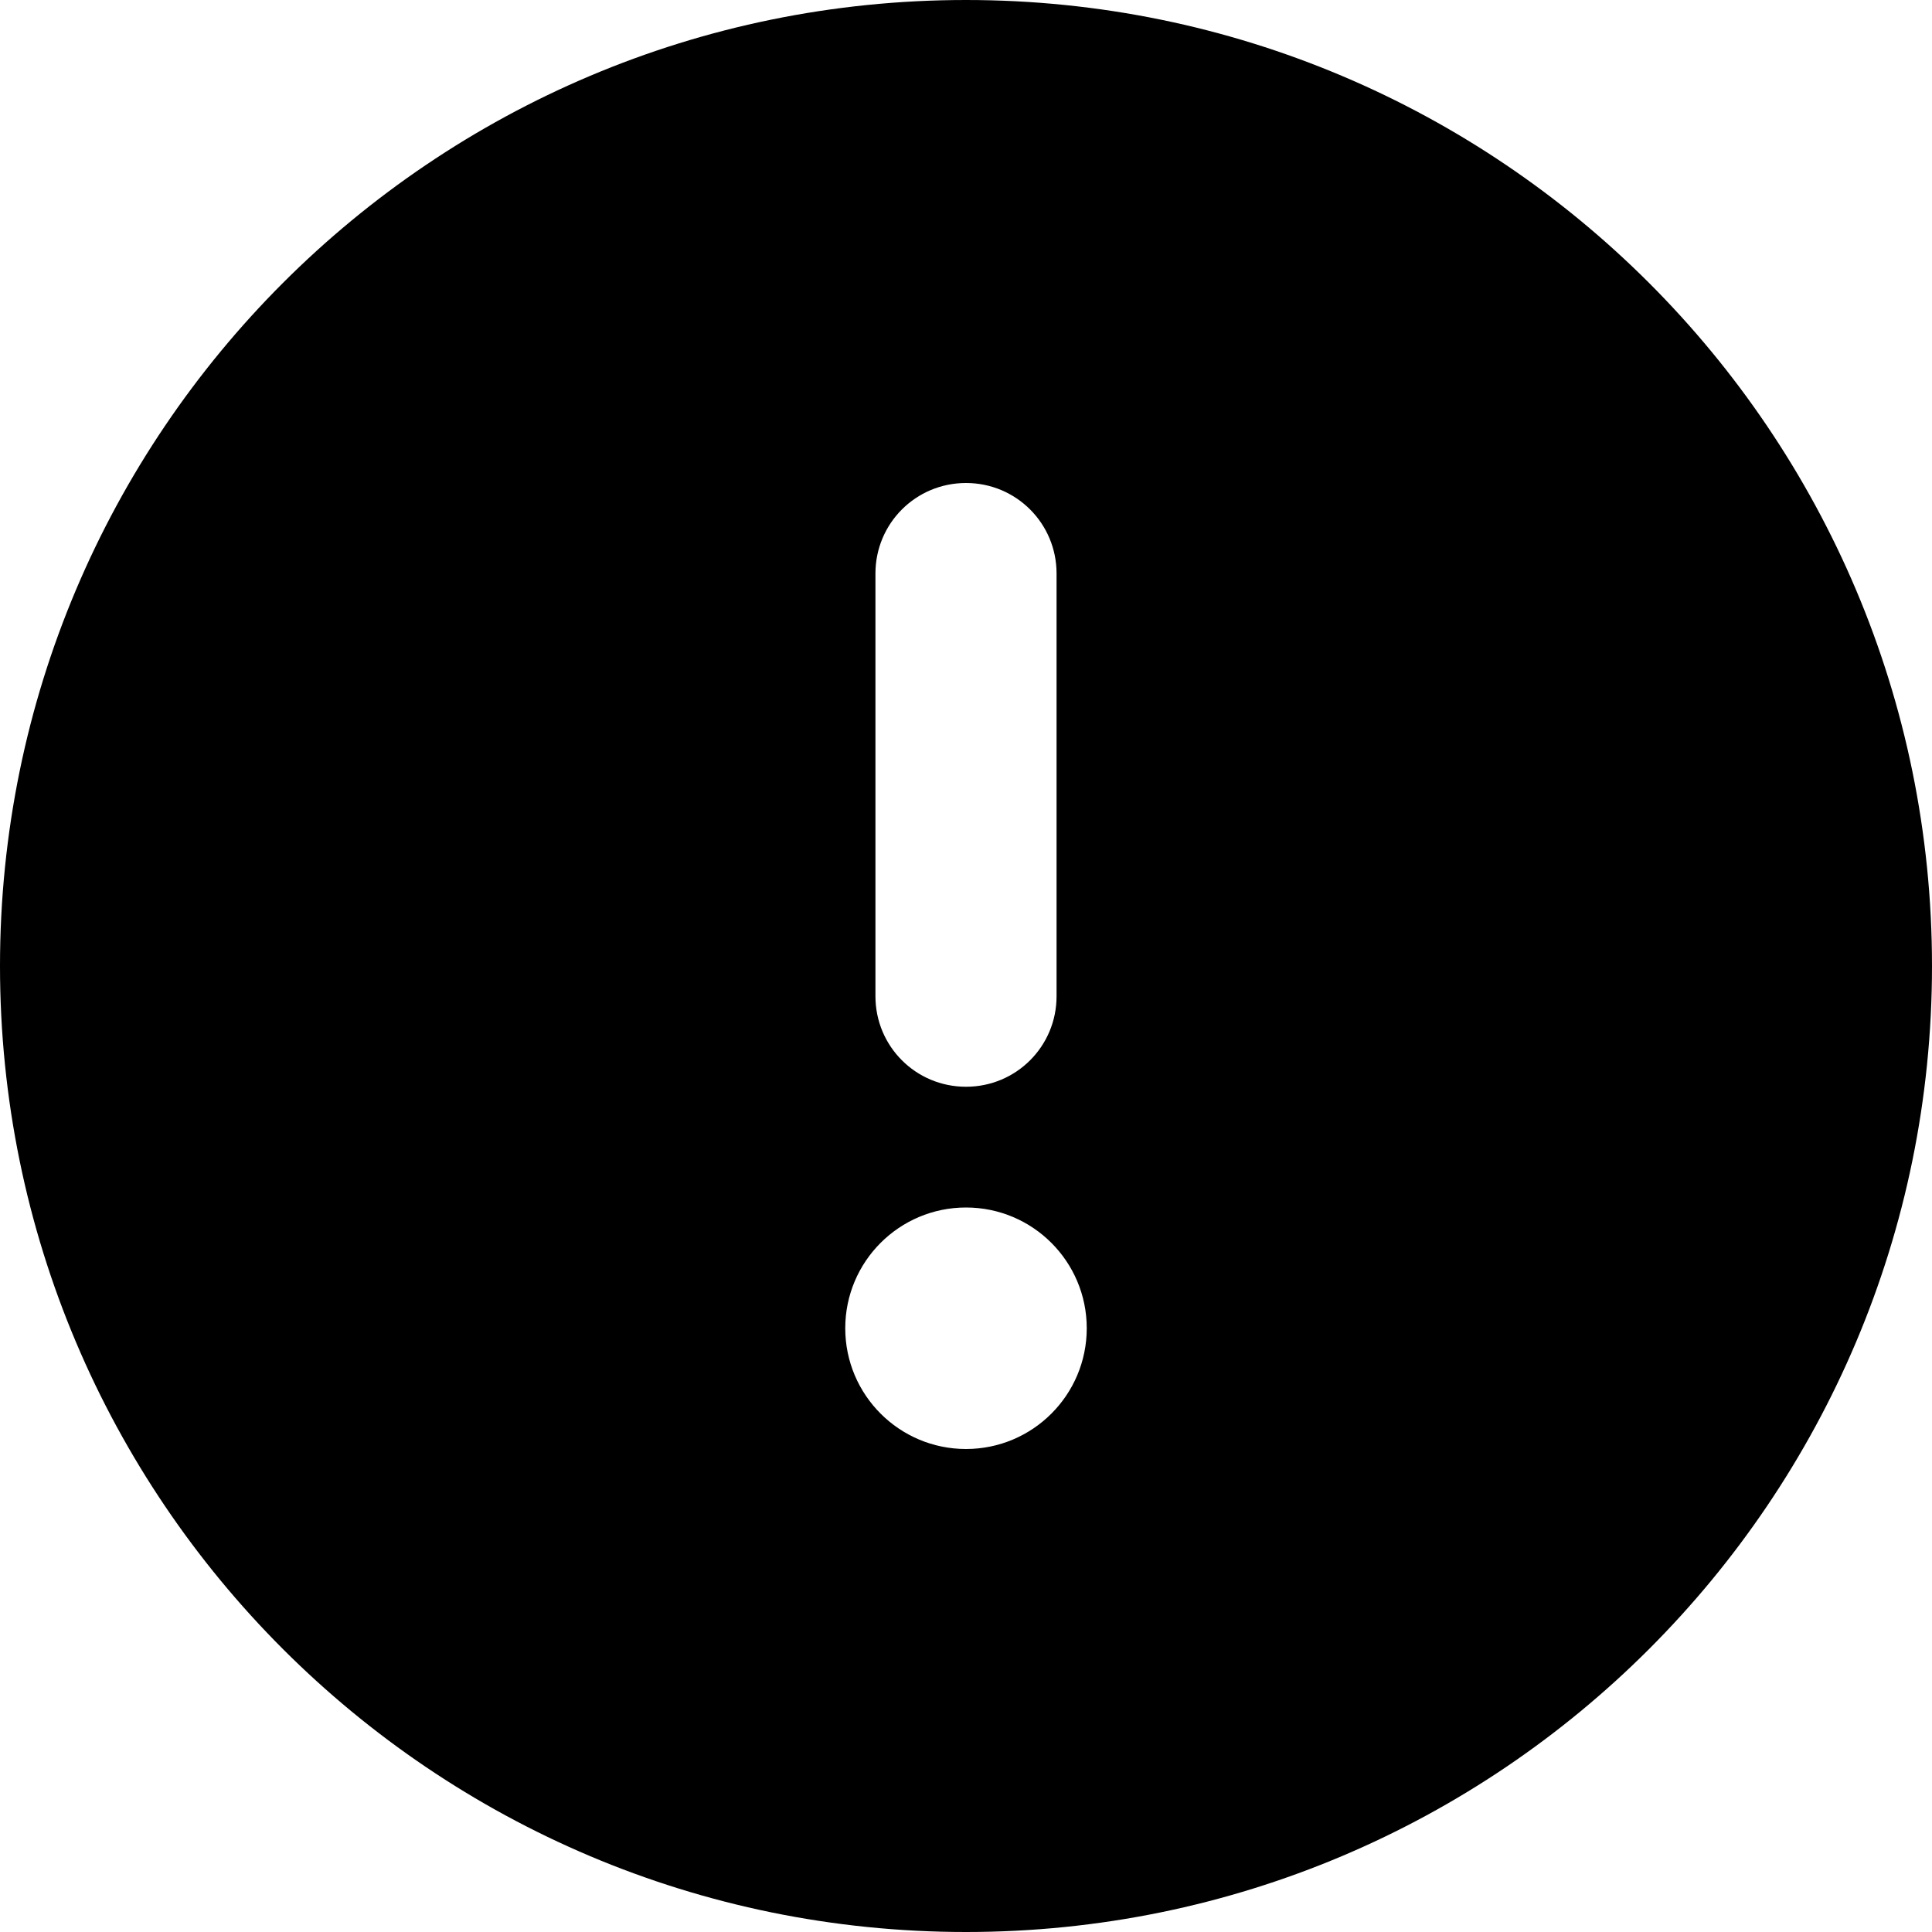
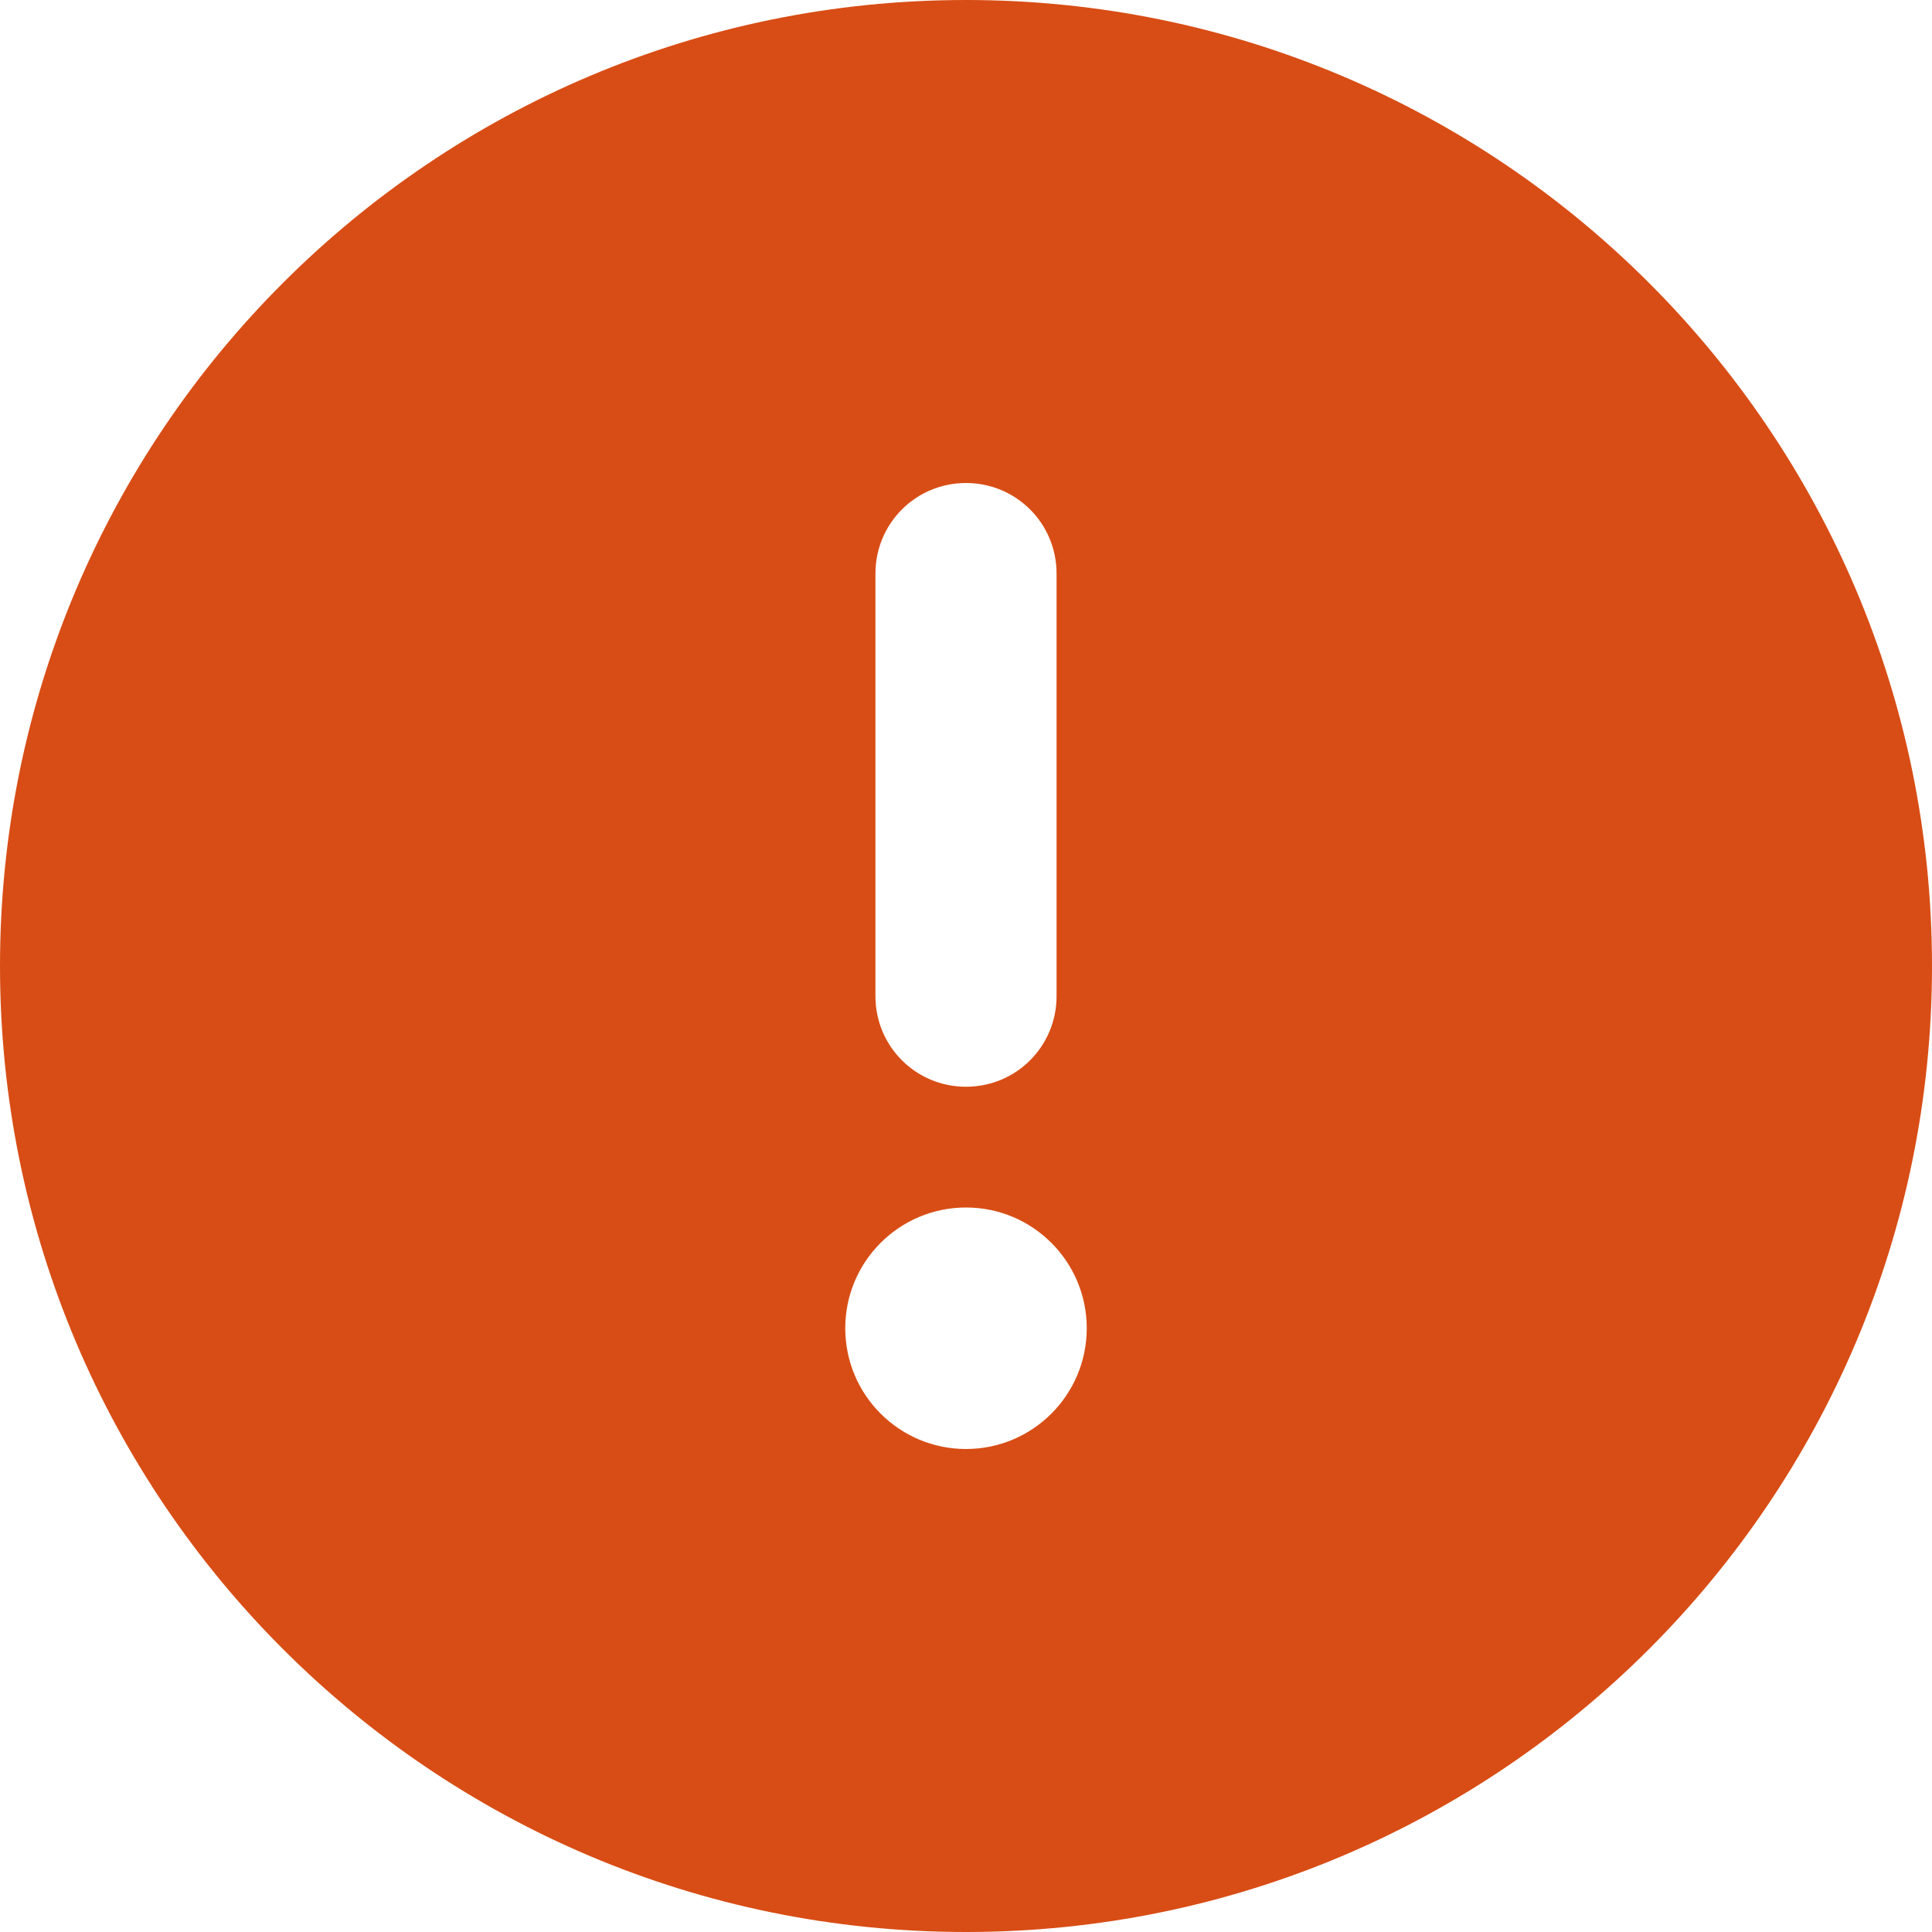
- <svg xmlns="http://www.w3.org/2000/svg" viewBox="0 0 512 512">
+ <svg xmlns="http://www.w3.org/2000/svg" fill="#d84d15" viewBox="0 0 512 512">
  <path d="M256 512A256 256 0 1 0 256 0a256 256 0 1 0 0 512zm0-384c13.3 0 24 10.7 24 24V264c0 13.3-10.7 24-24 24s-24-10.7-24-24V152c0-13.3 10.7-24 24-24zM224 352a32 32 0 1 1 64 0 32 32 0 1 1 -64 0z" />
</svg>
